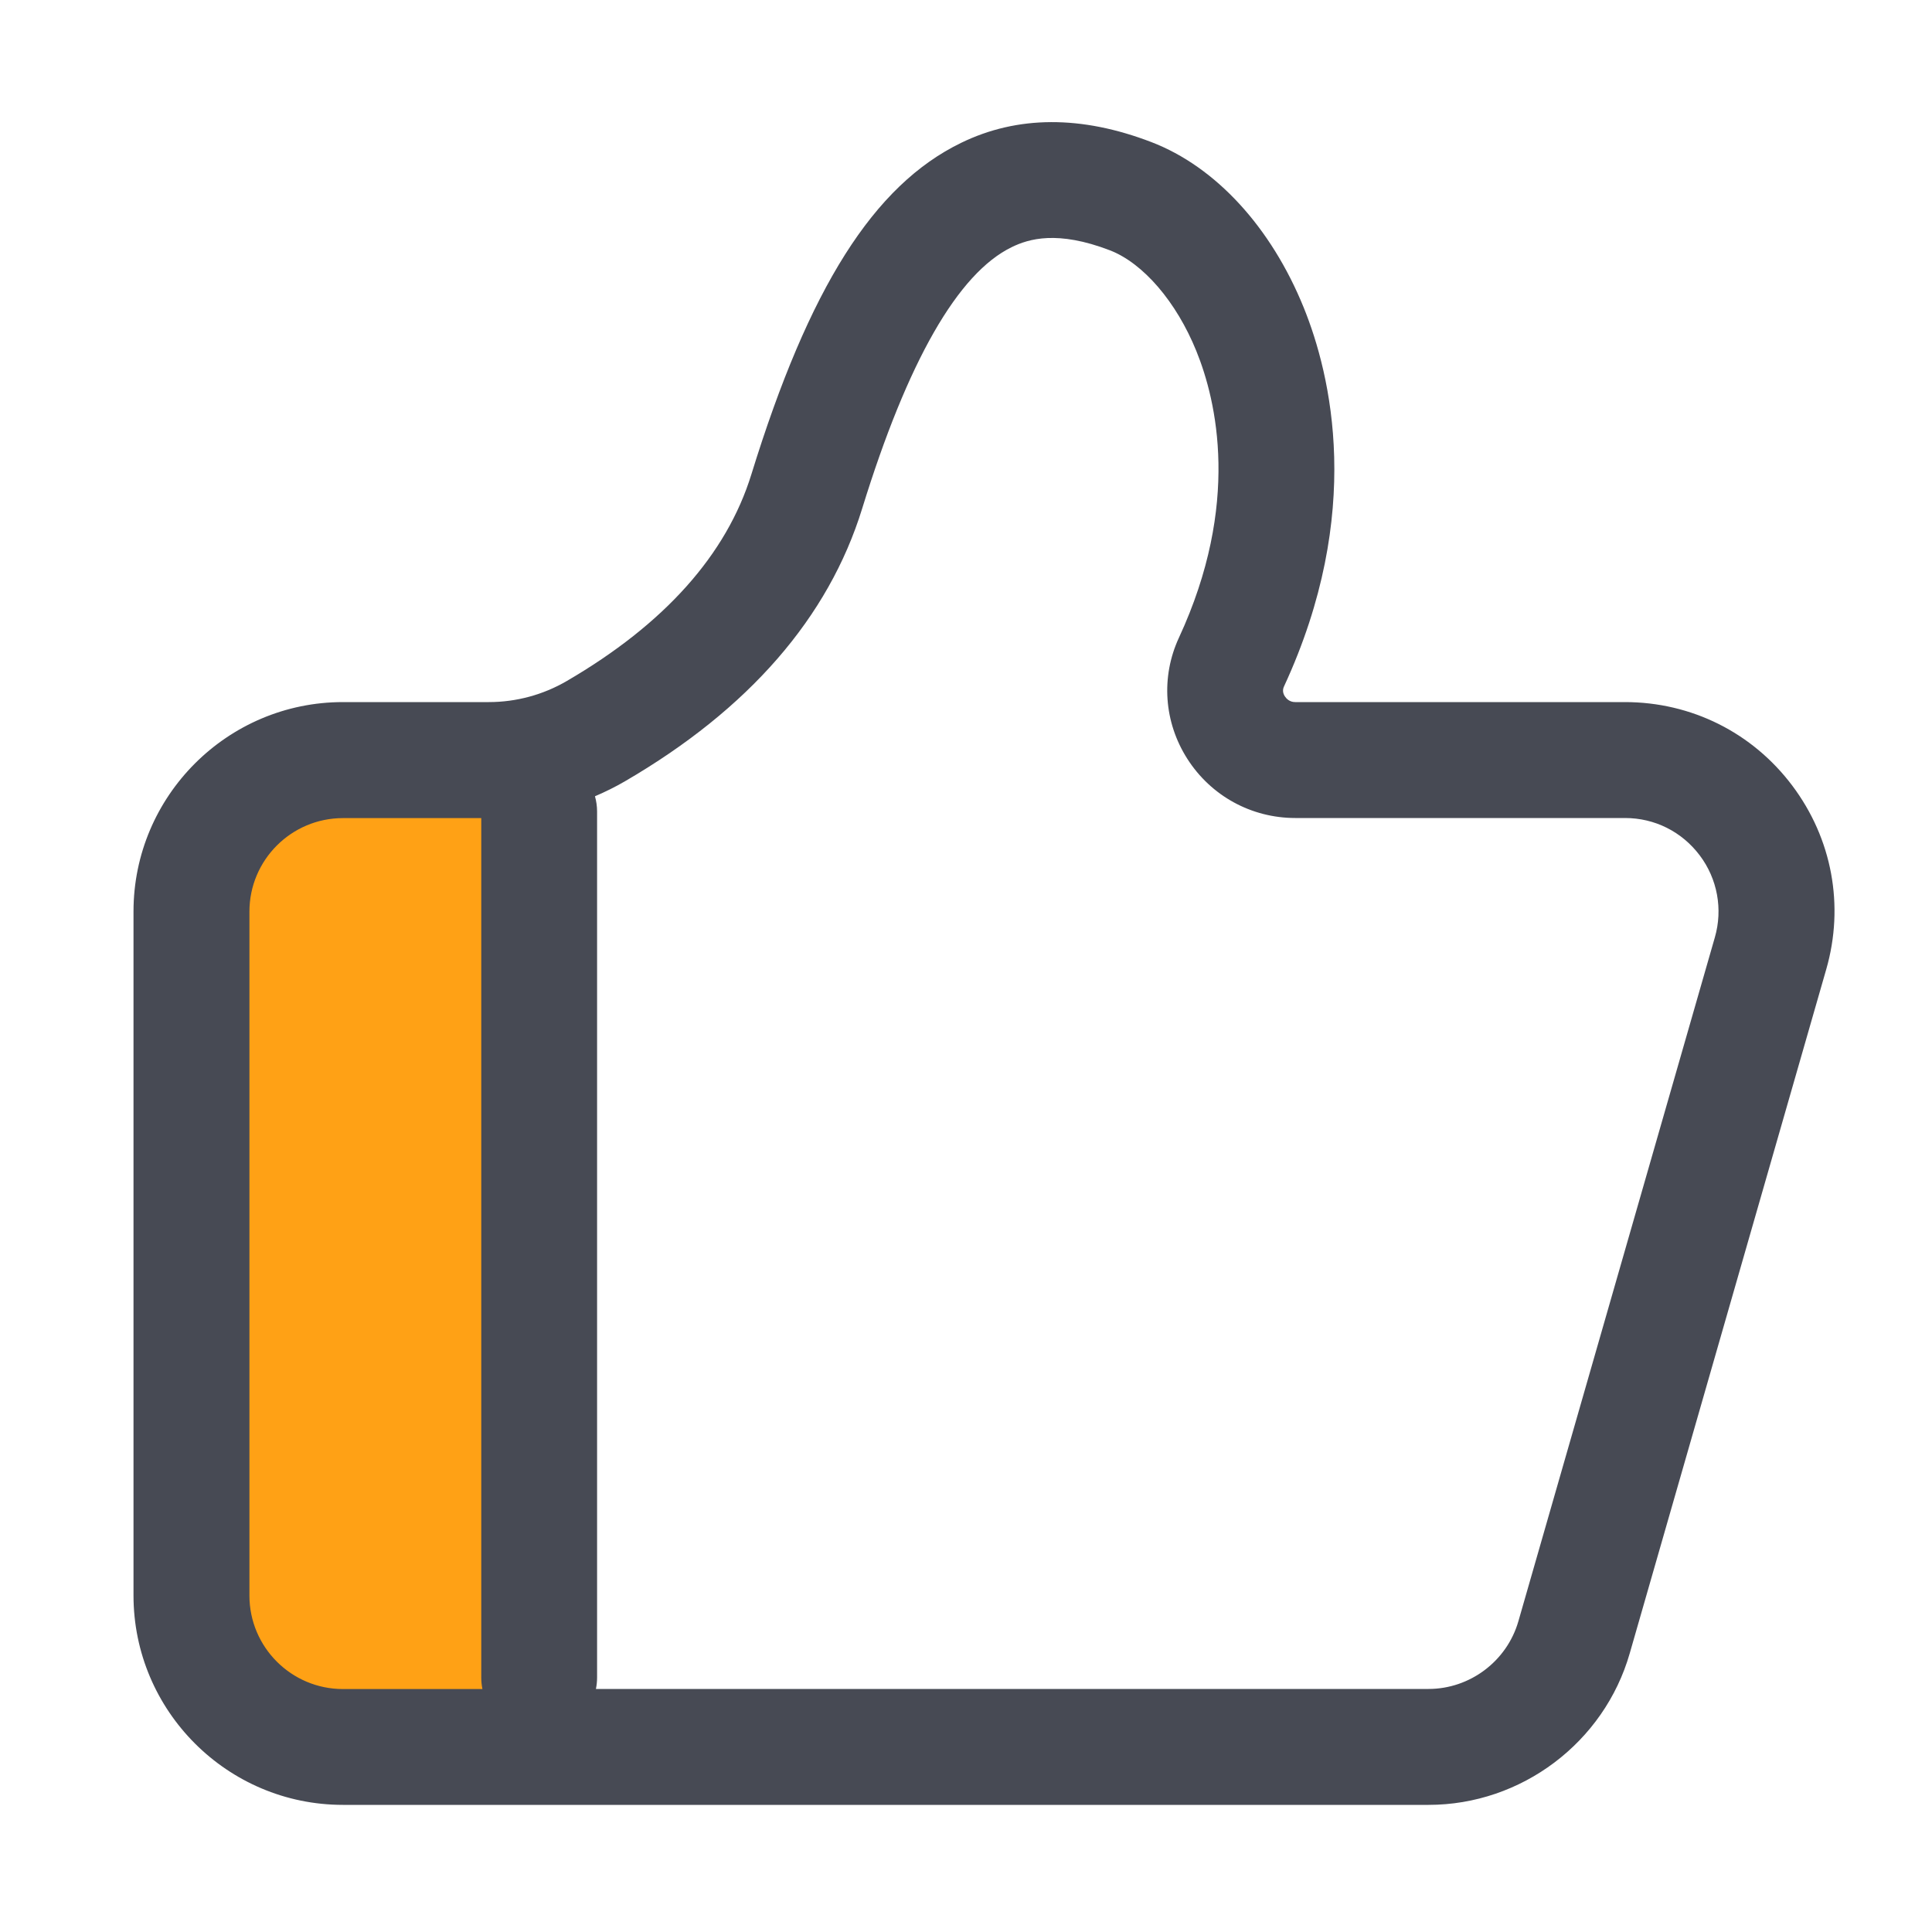
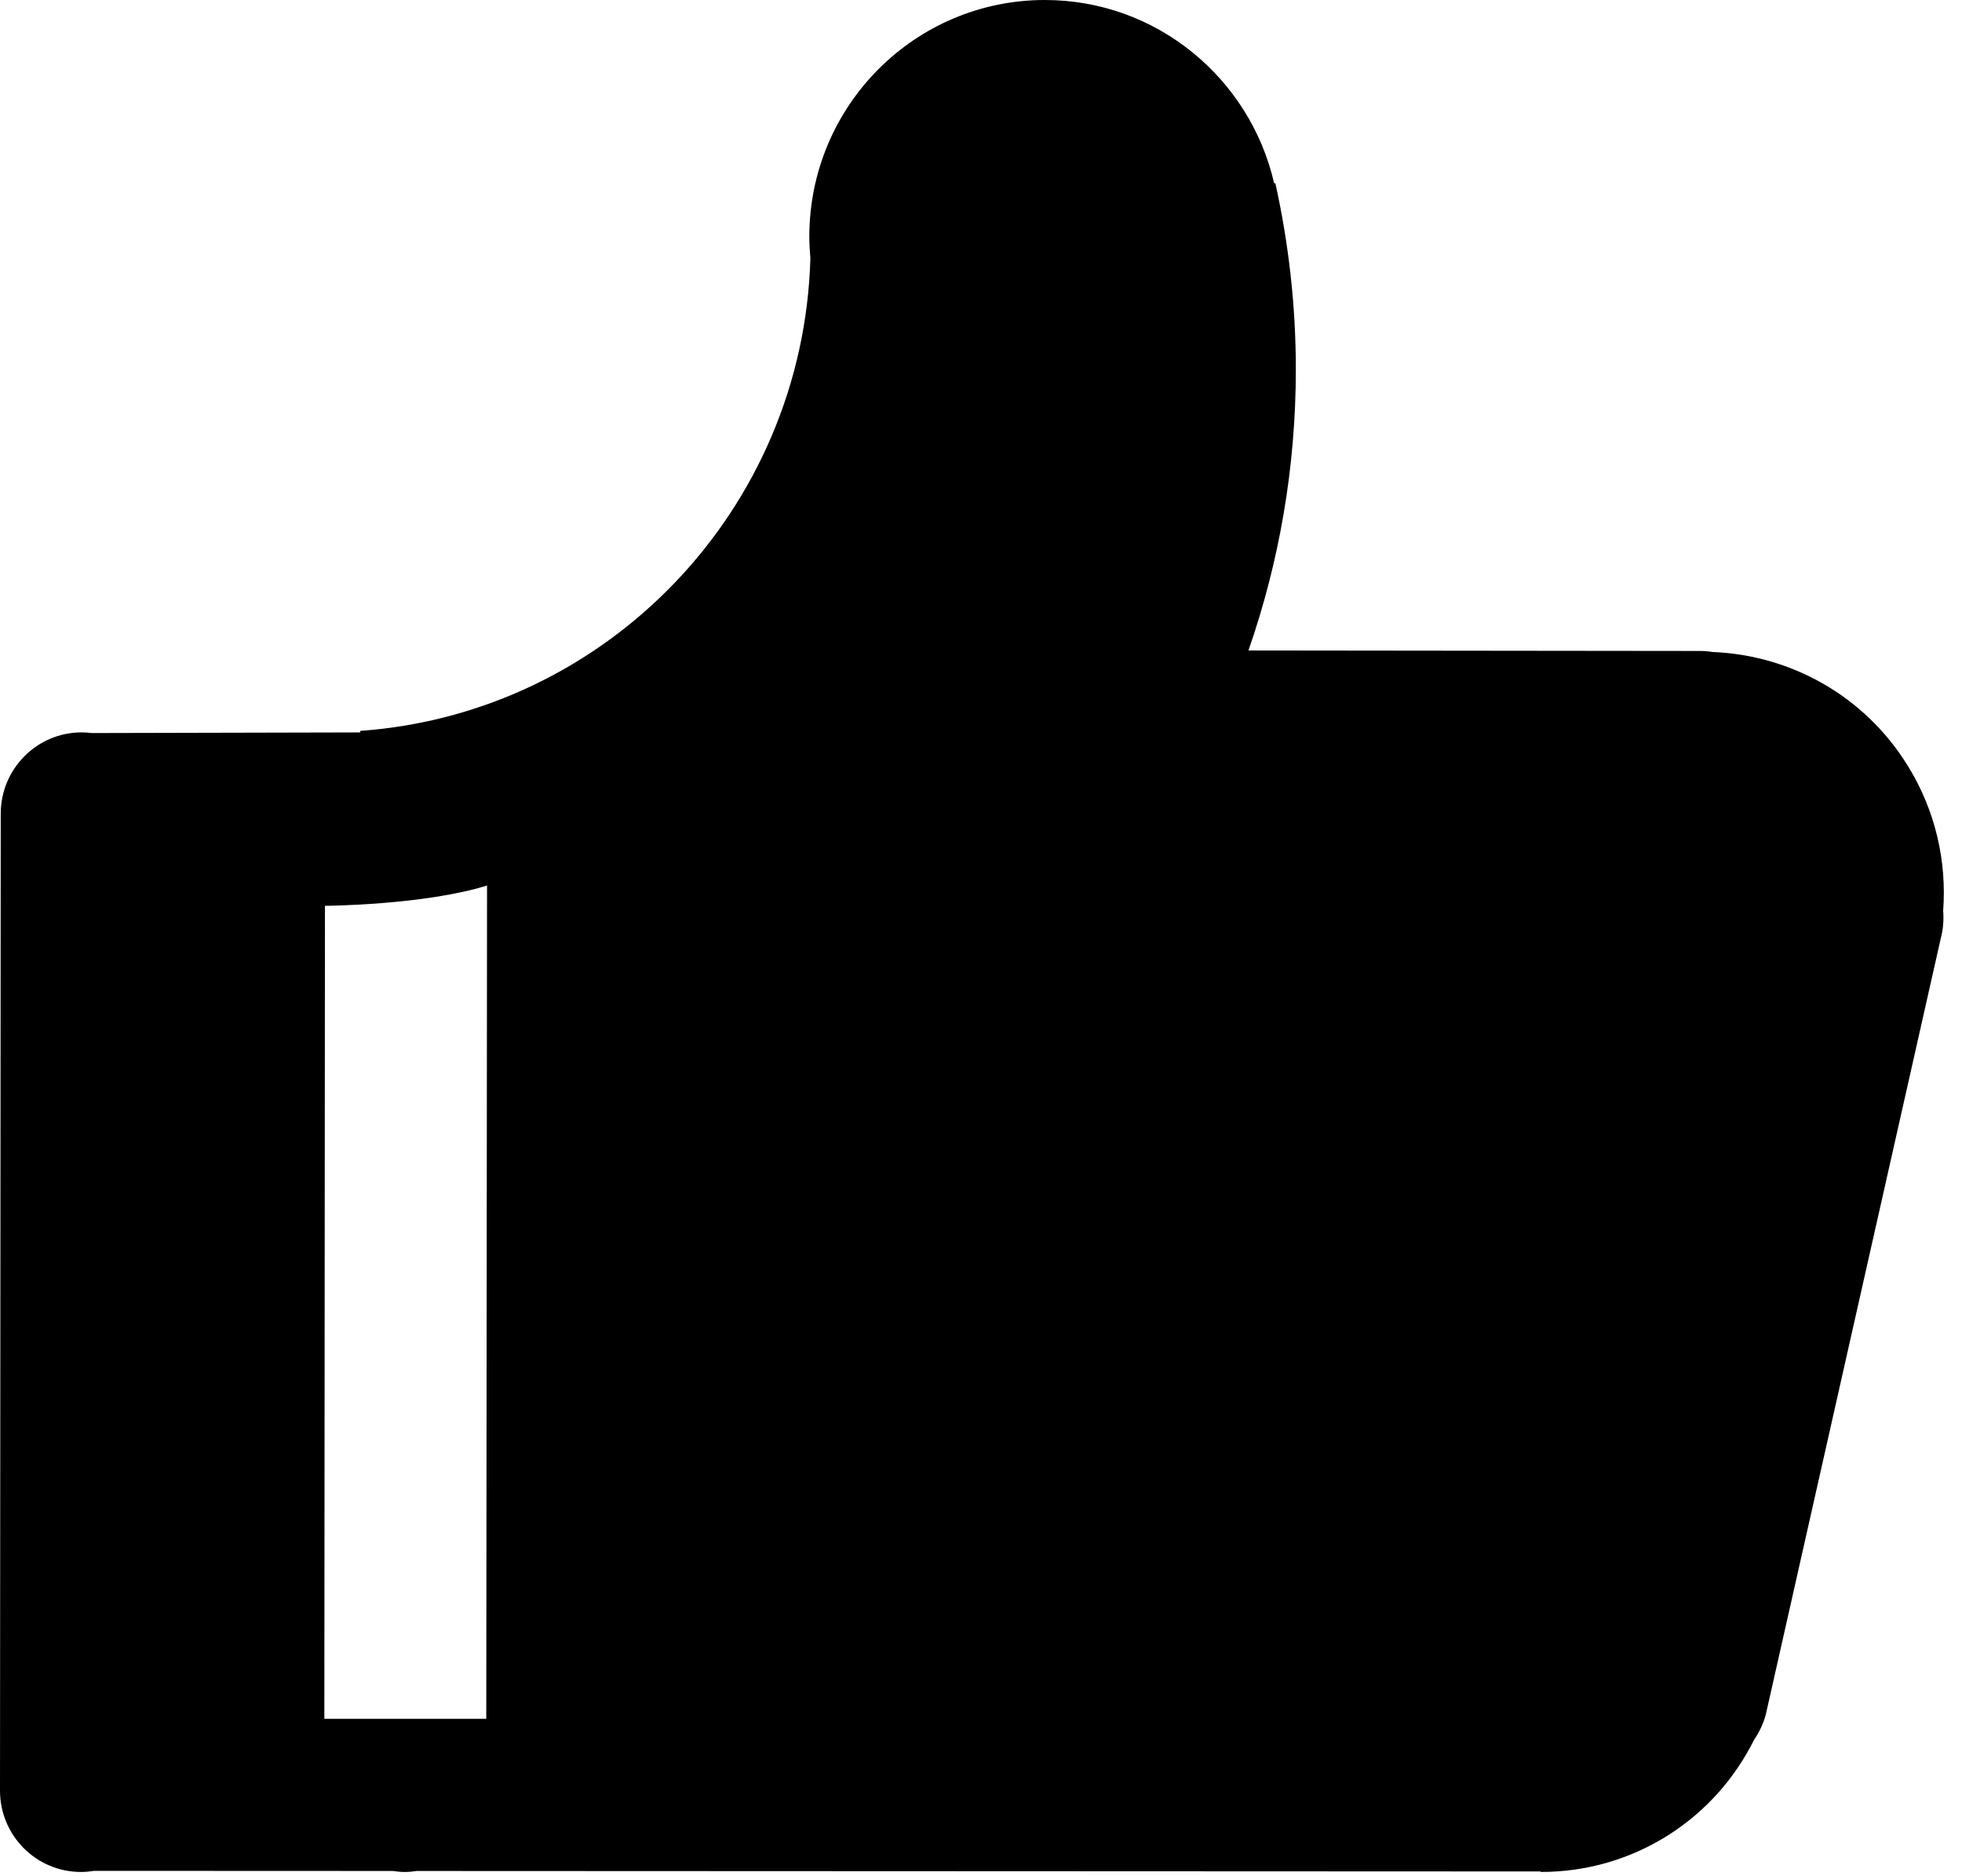
- <svg xmlns="http://www.w3.org/2000/svg" t="1695877320950" class="icon" viewBox="0 0 1024 1024" version="1.1" p-id="3579" width="200" height="200">
-   <path d="M175.206 904.96h106.854V415.334H175.206c-41.523 0-75.213 33.69-75.213 75.213v339.251c0 41.523 33.69 75.162 75.213 75.162z" fill="#ffa115" p-id="3580" />
-   <path d="M949.914 416.358c-21.146-28.109-53.504-44.237-88.678-44.237h-174.746c-3.072 0-4.71-1.894-5.478-3.021-1.126-1.741-1.28-3.533-0.461-5.274 42.598-92.006 24.832-165.325 10.445-200.806-17.306-42.65-46.694-74.65-80.742-87.706-37.069-14.234-71.014-14.131-100.864 0.41-46.285 22.477-80.589 76.698-111.155 175.718-13.158 42.547-46.08 79.36-97.843 109.517a82.022 82.022 0 0 1-41.318 11.162H181.76c-61.184 0-111.002 49.766-111.002 111.002v362.496c0 61.184 49.766 111.002 111.002 111.002h575.386c49.203 0 93.082-33.024 106.65-80.333l104.141-362.496c9.728-33.792 3.123-69.325-18.022-97.434zM132.198 845.67v-362.496c0-27.341 22.221-49.562 49.562-49.562h73.318v455.475c0 2.099 0.205 4.147 0.614 6.144H181.76c-27.341 0-49.562-22.221-49.562-49.562z m776.704-348.826l-104.141 362.496c-6.093 21.094-25.651 35.84-47.616 35.84H315.853c0.41-1.997 0.614-4.045 0.614-6.144V430.131c0-2.816-0.41-5.53-1.126-8.09 5.478-2.355 10.803-4.966 15.974-7.987 65.536-38.144 107.827-86.784 125.645-144.486 24.115-78.131 50.79-124.774 79.309-138.598 9.011-4.403 24.218-8.96 51.968 1.69 17.664 6.81 35.277 27.29 45.875 53.453 10.65 26.266 23.603 80.947-9.267 151.91-9.626 20.787-7.936 44.749 4.454 64.154 12.544 19.661 33.946 31.386 57.242 31.386h174.746c15.718 0 30.106 7.219 39.578 19.763a49.388 49.388 0 0 1 8.038 43.52z" fill="#474A54" p-id="3581" />
+ <svg xmlns="http://www.w3.org/2000/svg" t="1669686702410" class="icon" viewBox="0 0 1071 1024" version="1.1" p-id="2231" width="209.18" height="200">
+   <path d="M1041.442 418.174C1017.546 379.458 976.979 357.655 934.856 355.991 932.673 355.652 930.456 355.427 928.182 355.427L681.491 355.157C698.221 307.082 707.361 255.424 707.361 201.6 707.361 166.693 703.416 132.726 696.178 100.008L695.527 100.092C682.361 42.778 631.383 0 570.36 0 499.341 0 441.781 57.868 441.781 129.247 441.781 133.195 442.029 137.077 442.365 140.942 438.549 278.142 331.615 389.36 196.662 399.07L196.662 399.905 49.99 400.249C48.217 400.03 46.432 399.882 44.609 399.882 20.192 399.882 0.398 419.775 0.398 444.313L0 977.678C0 1002.212 19.782 1022.104 44.199 1022.104 46.596 1022.104 48.931 1021.862 51.224 1021.494L214.393 1021.562C216.554 1021.889 218.732 1022.104 220.97 1022.104 223.21 1022.104 225.381 1021.889 227.526 1021.568L840.967 1021.827 840.967 1022.093C864.997 1022.138 889.324 1015.639 911.109 1001.723 931.789 988.498 947.346 970.346 957.569 949.811 960.375 945.716 962.586 941.107 963.928 936.03L1059.43 512.279C1060.754 507.255 1061.114 502.206 1060.721 497.294 1062.705 470.462 1056.644 442.798 1041.442 418.174L1041.442 418.174ZM265.441 938.491 177.049 938.47 177.381 494.581C177.381 494.581 231.384 494.238 265.862 483.496L265.441 938.491 265.441 938.491Z" p-id="2232" />
</svg>
